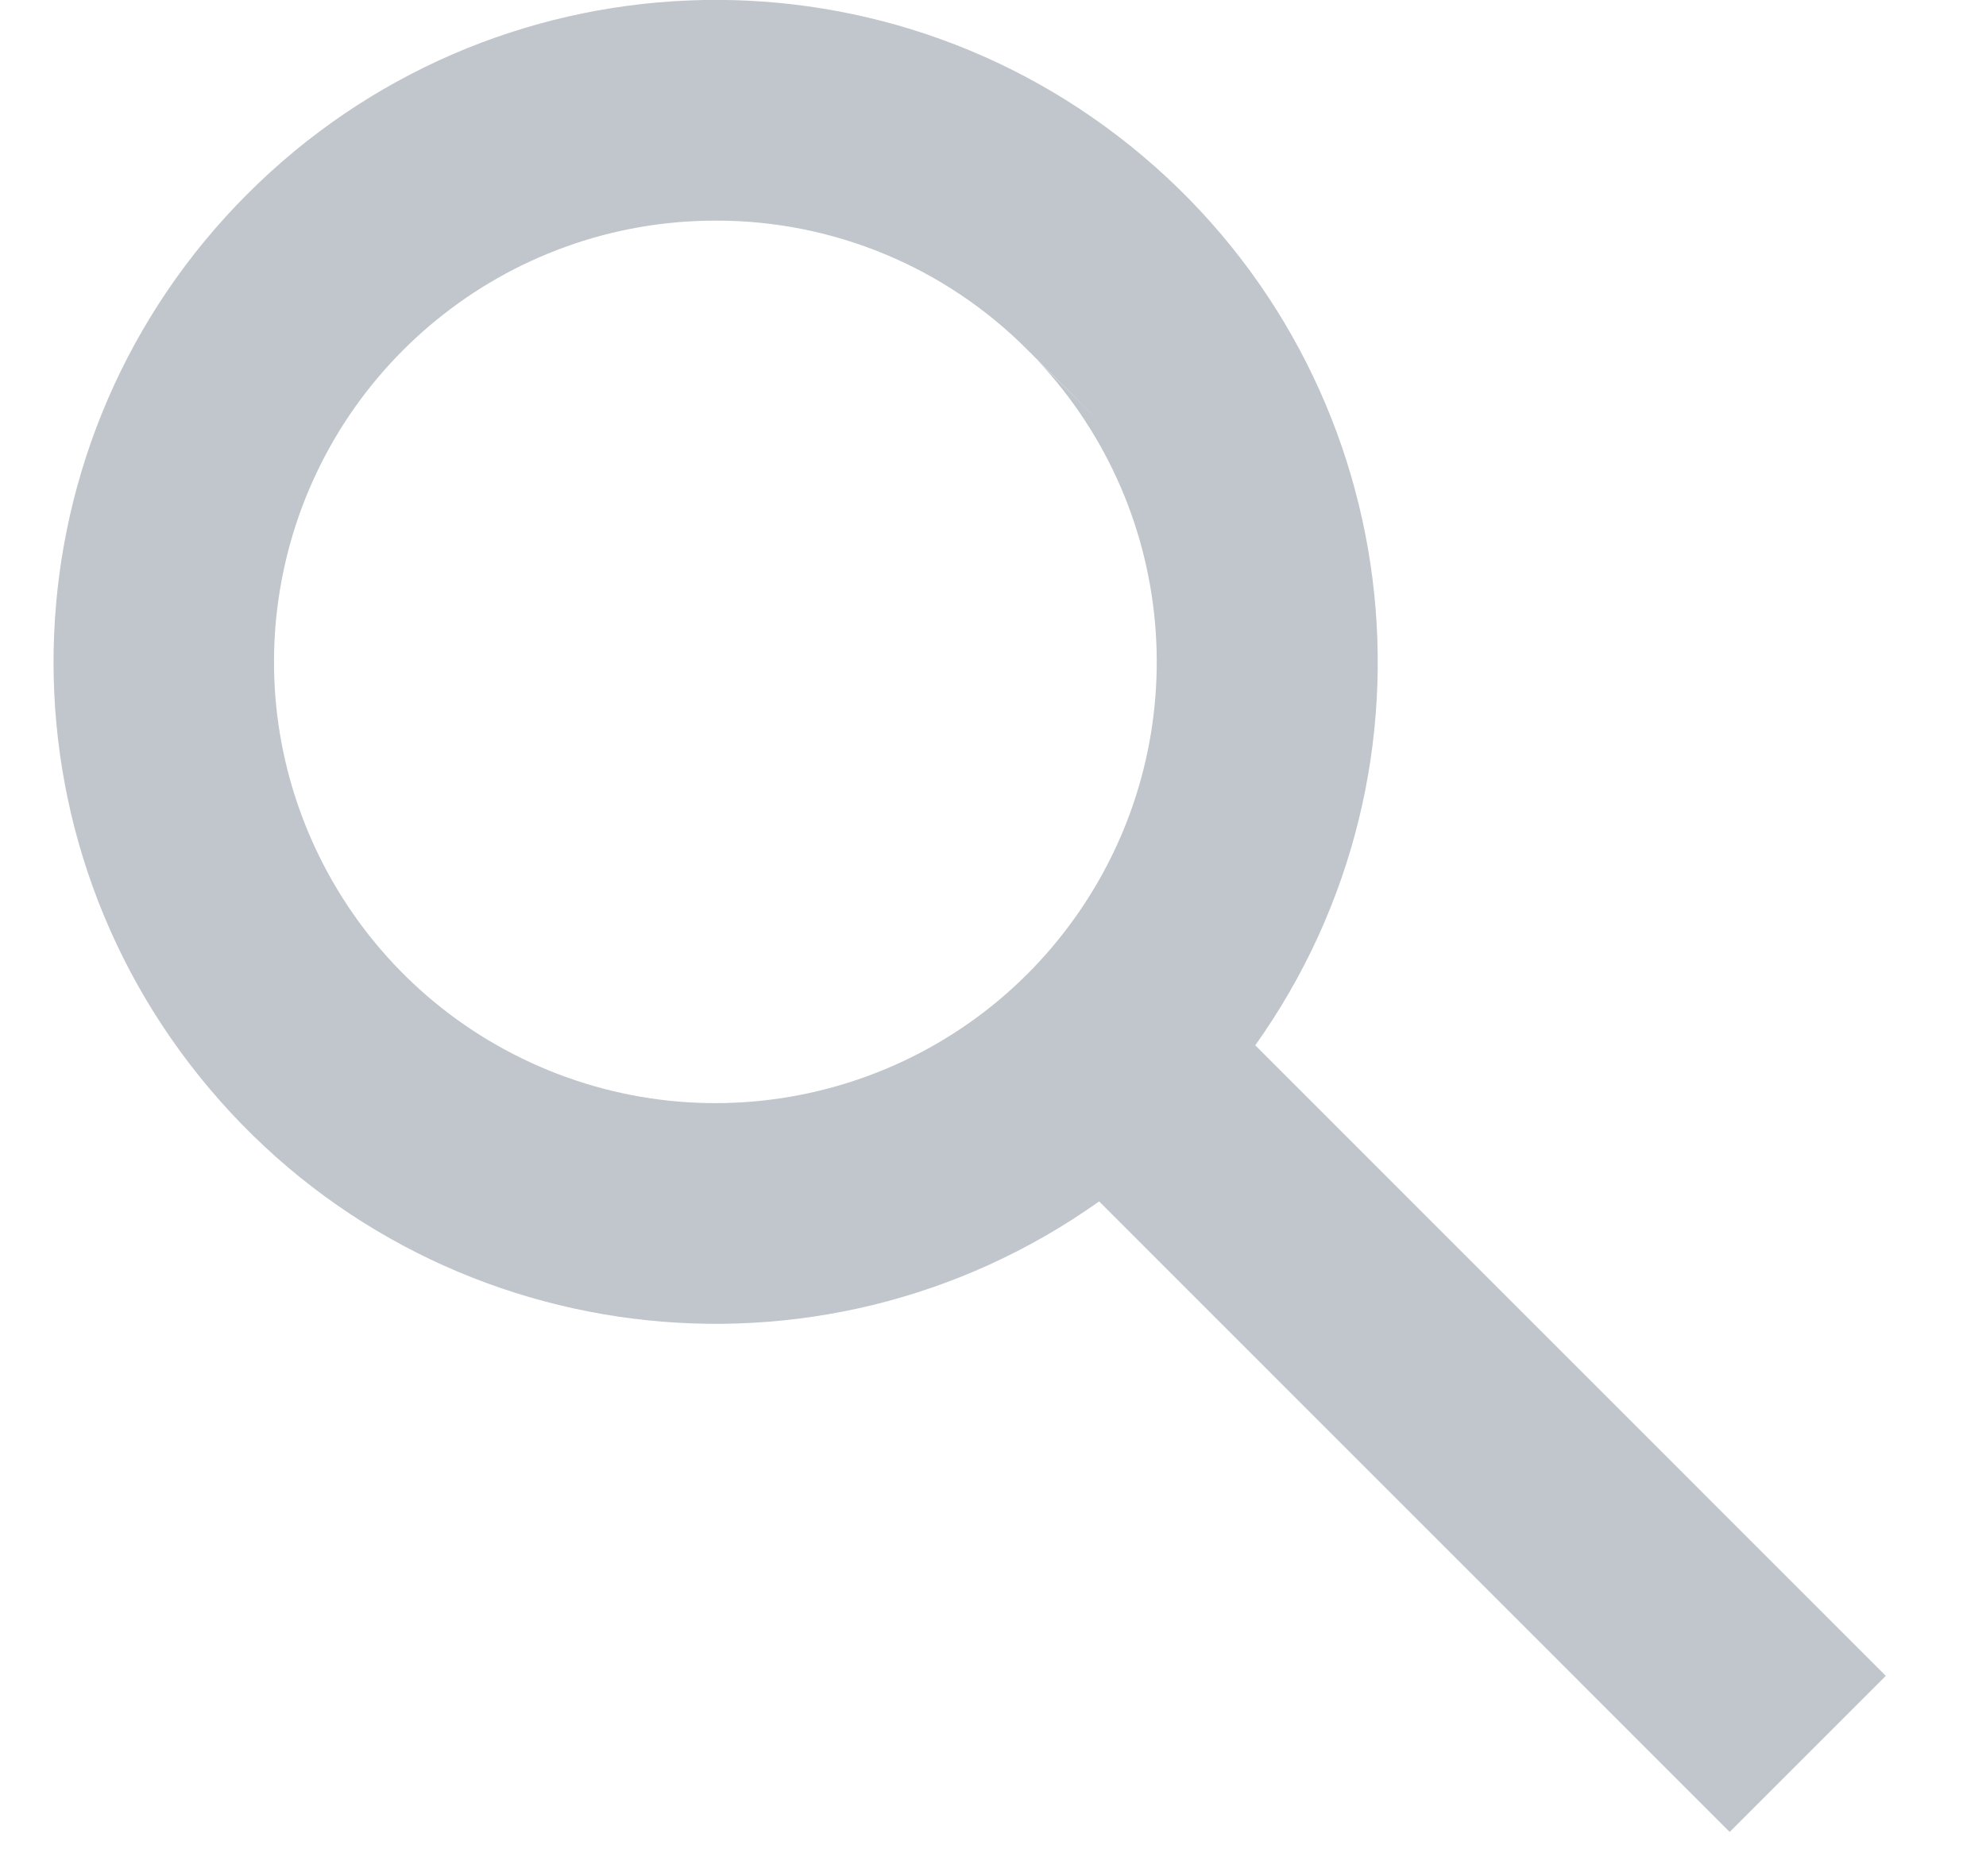
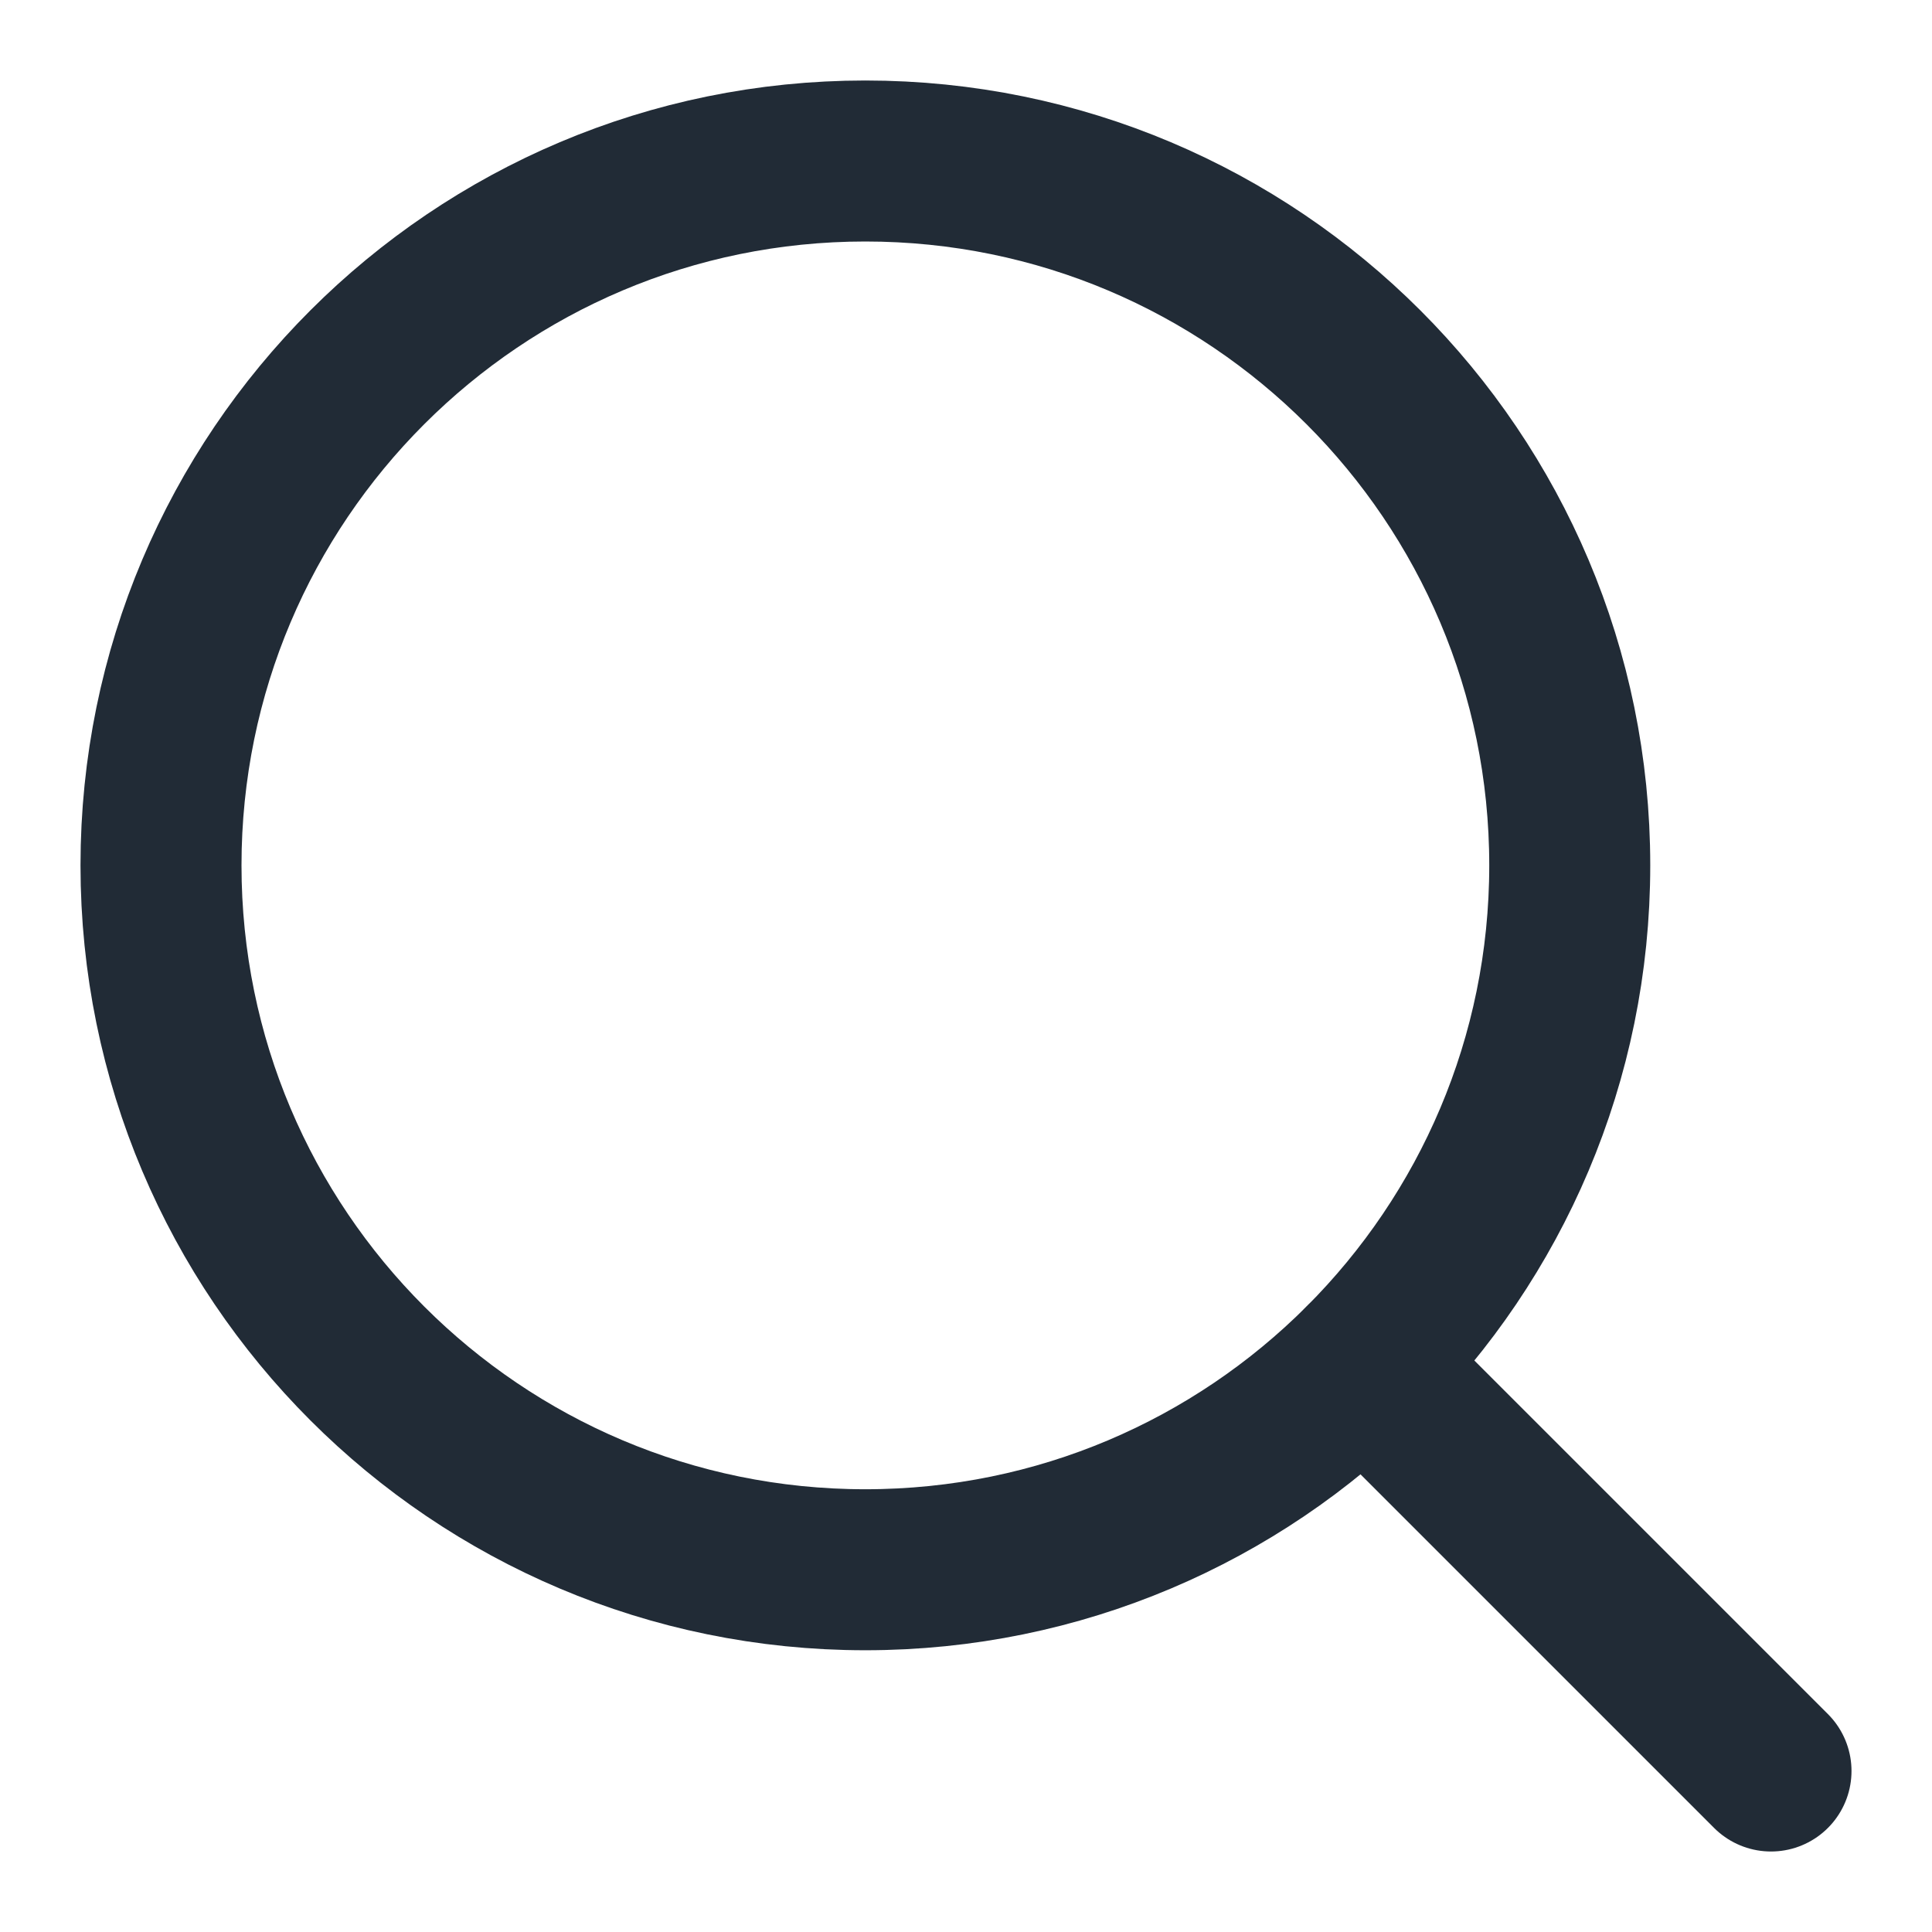
- <svg xmlns="http://www.w3.org/2000/svg" width="18" height="17" viewBox="0 0 18 17" fill="none">
-   <path d="M15.677 16.607L9.962 10.891C7.42 12.698 3.916 12.256 1.903 9.874C-0.111 7.492 0.037 3.964 2.243 1.758C4.448 -0.449 7.977 -0.597 10.359 1.416C12.742 3.43 13.185 6.933 11.377 9.476L17.092 15.192L15.678 16.606L15.677 16.607ZM6.485 2C4.589 2 2.953 3.331 2.567 5.187C2.182 7.044 3.154 8.916 4.894 9.67C6.634 10.424 8.664 9.853 9.755 8.302C10.847 6.751 10.699 4.647 9.402 3.264L10.007 3.864L9.325 3.184L9.313 3.172C8.565 2.419 7.546 1.997 6.485 2Z" fill="#C0C6CC" />
+ <svg xmlns="http://www.w3.org/2000/svg" width="18" height="18" viewBox="0 0 18 18" fill="none">
+   <path d="M8.062 14.625C11.687 14.625 14.625 11.687 14.625 8.062C14.625 4.438 11.687 1.5 8.062 1.5C4.438 1.5 1.5 4.438 1.5 8.062C1.5 11.687 4.438 14.625 8.062 14.625Z" stroke="#212B36" stroke-width="1.5" stroke-linecap="round" stroke-linejoin="round" />
+   <path d="M12.703 12.703L16.5 16.5" stroke="#212B36" stroke-width="1.5" stroke-linecap="round" stroke-linejoin="round" />
</svg>
